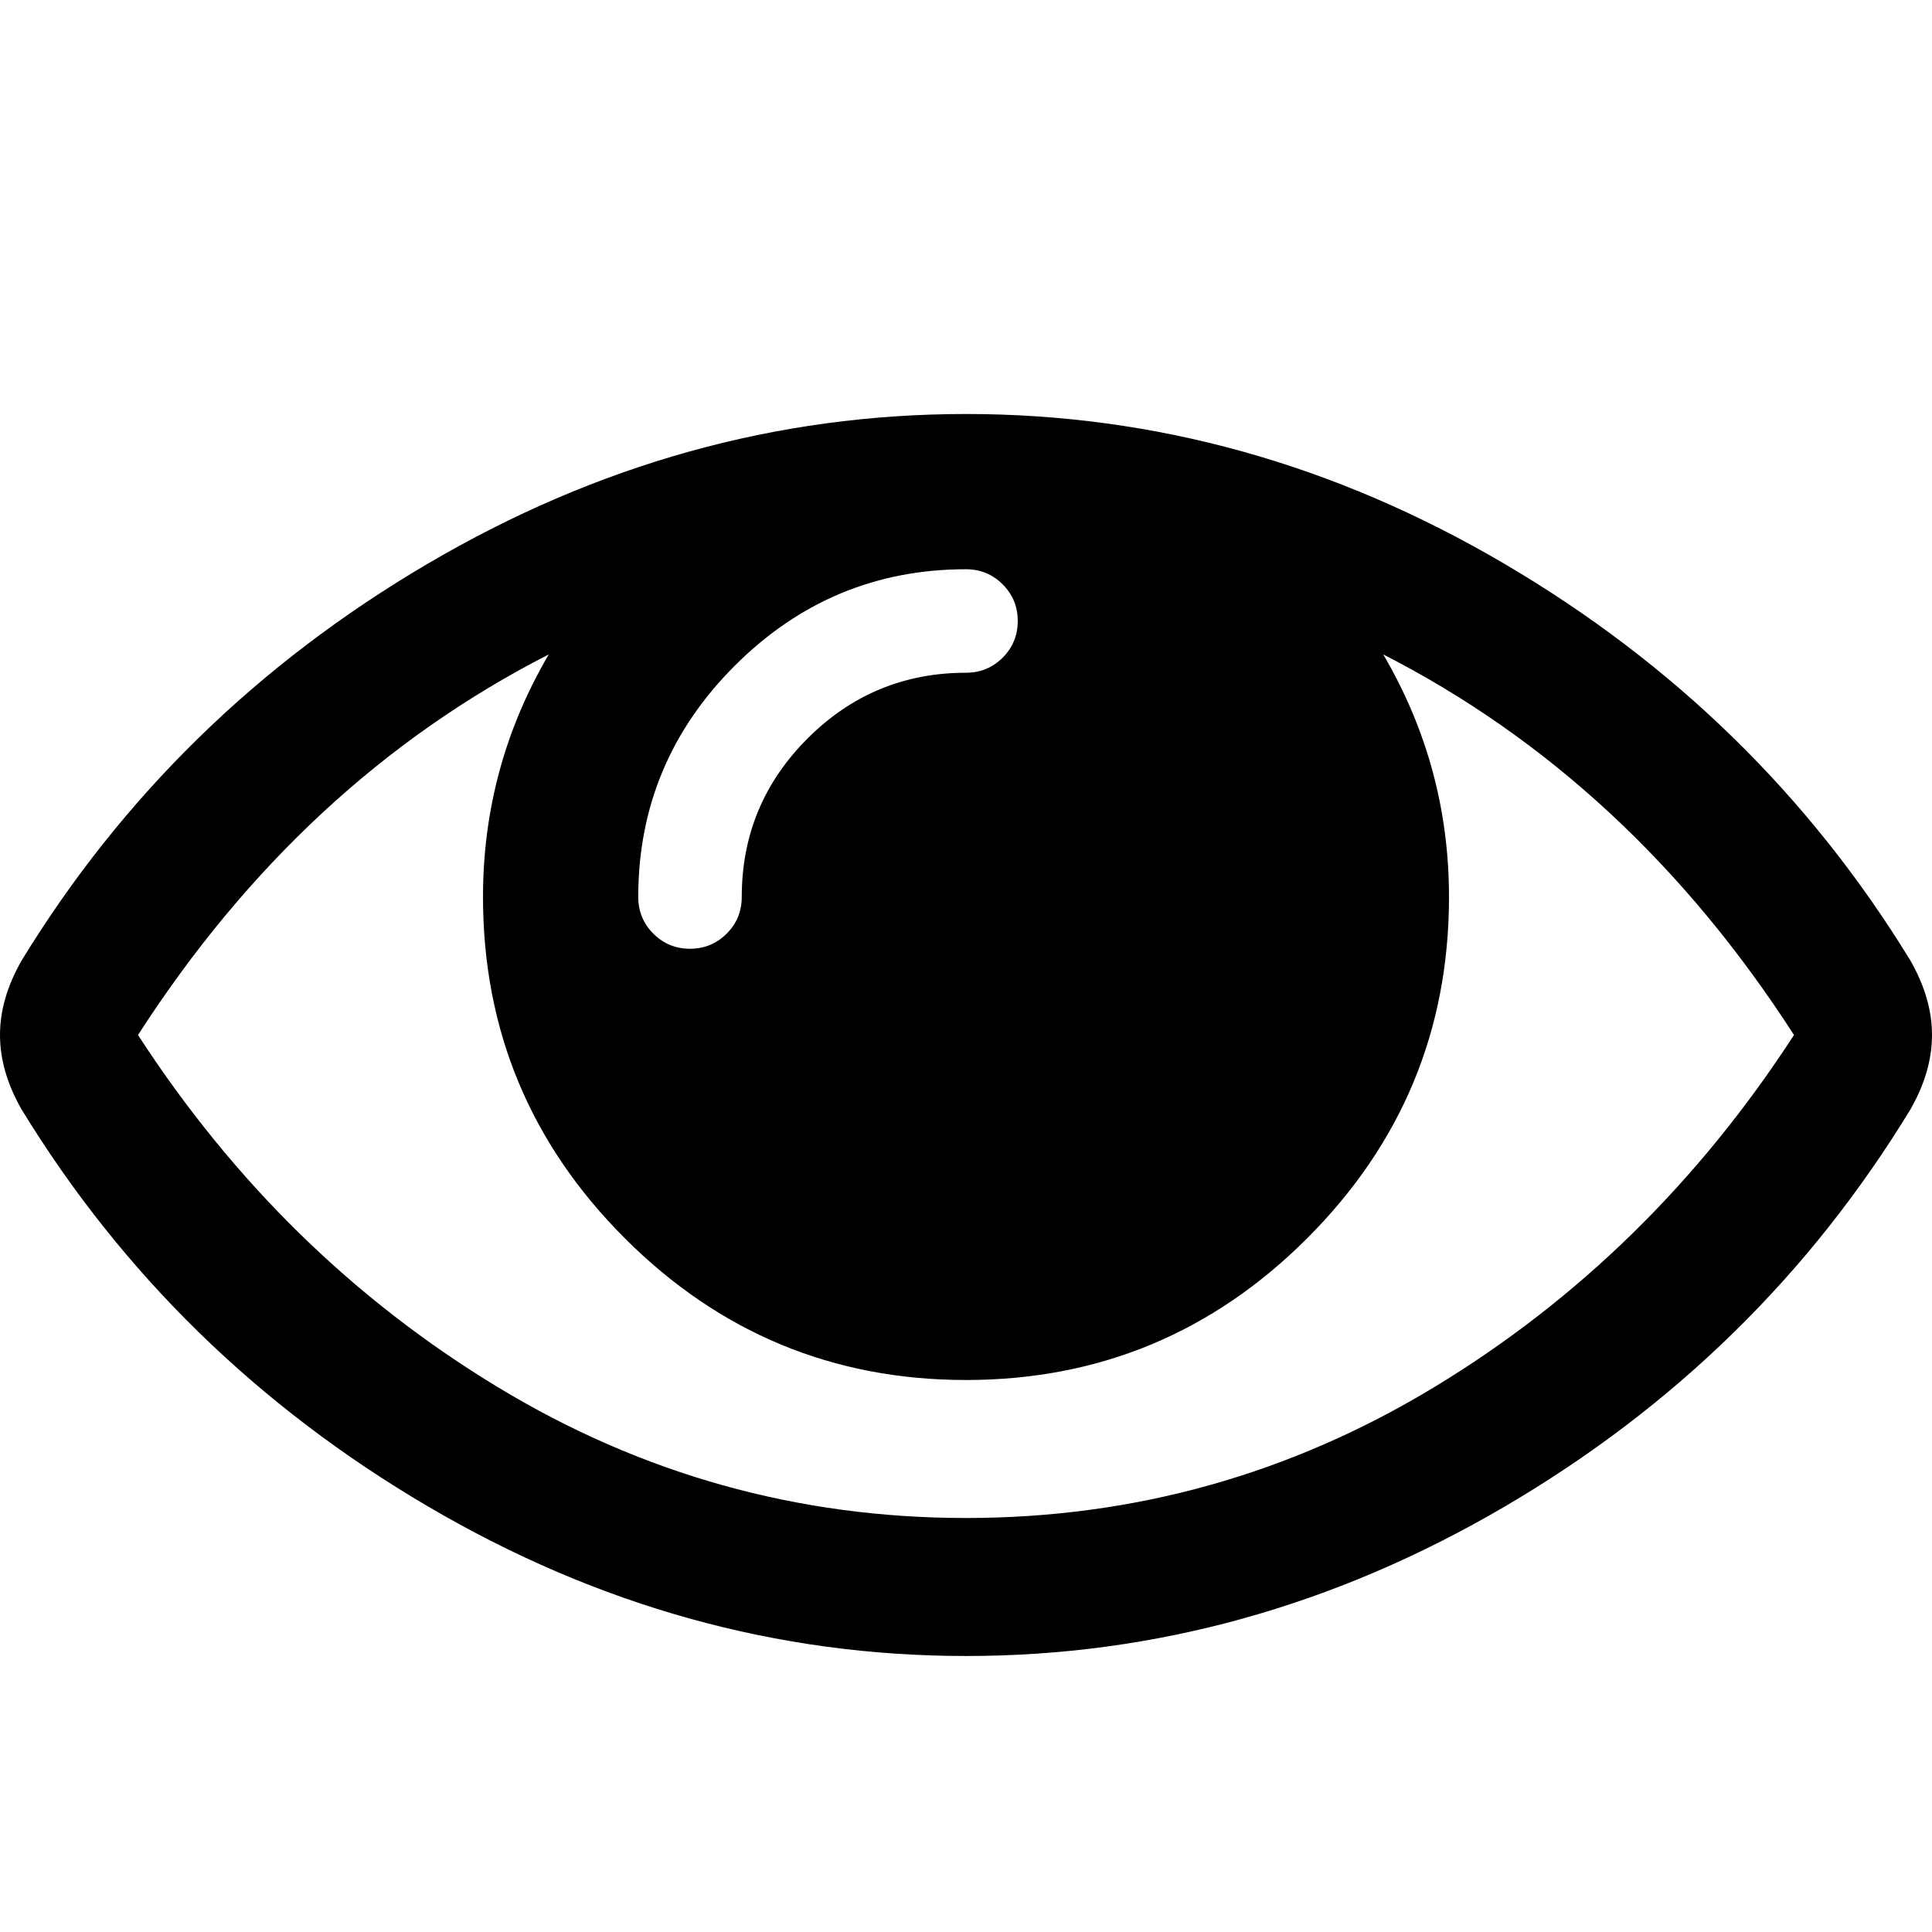
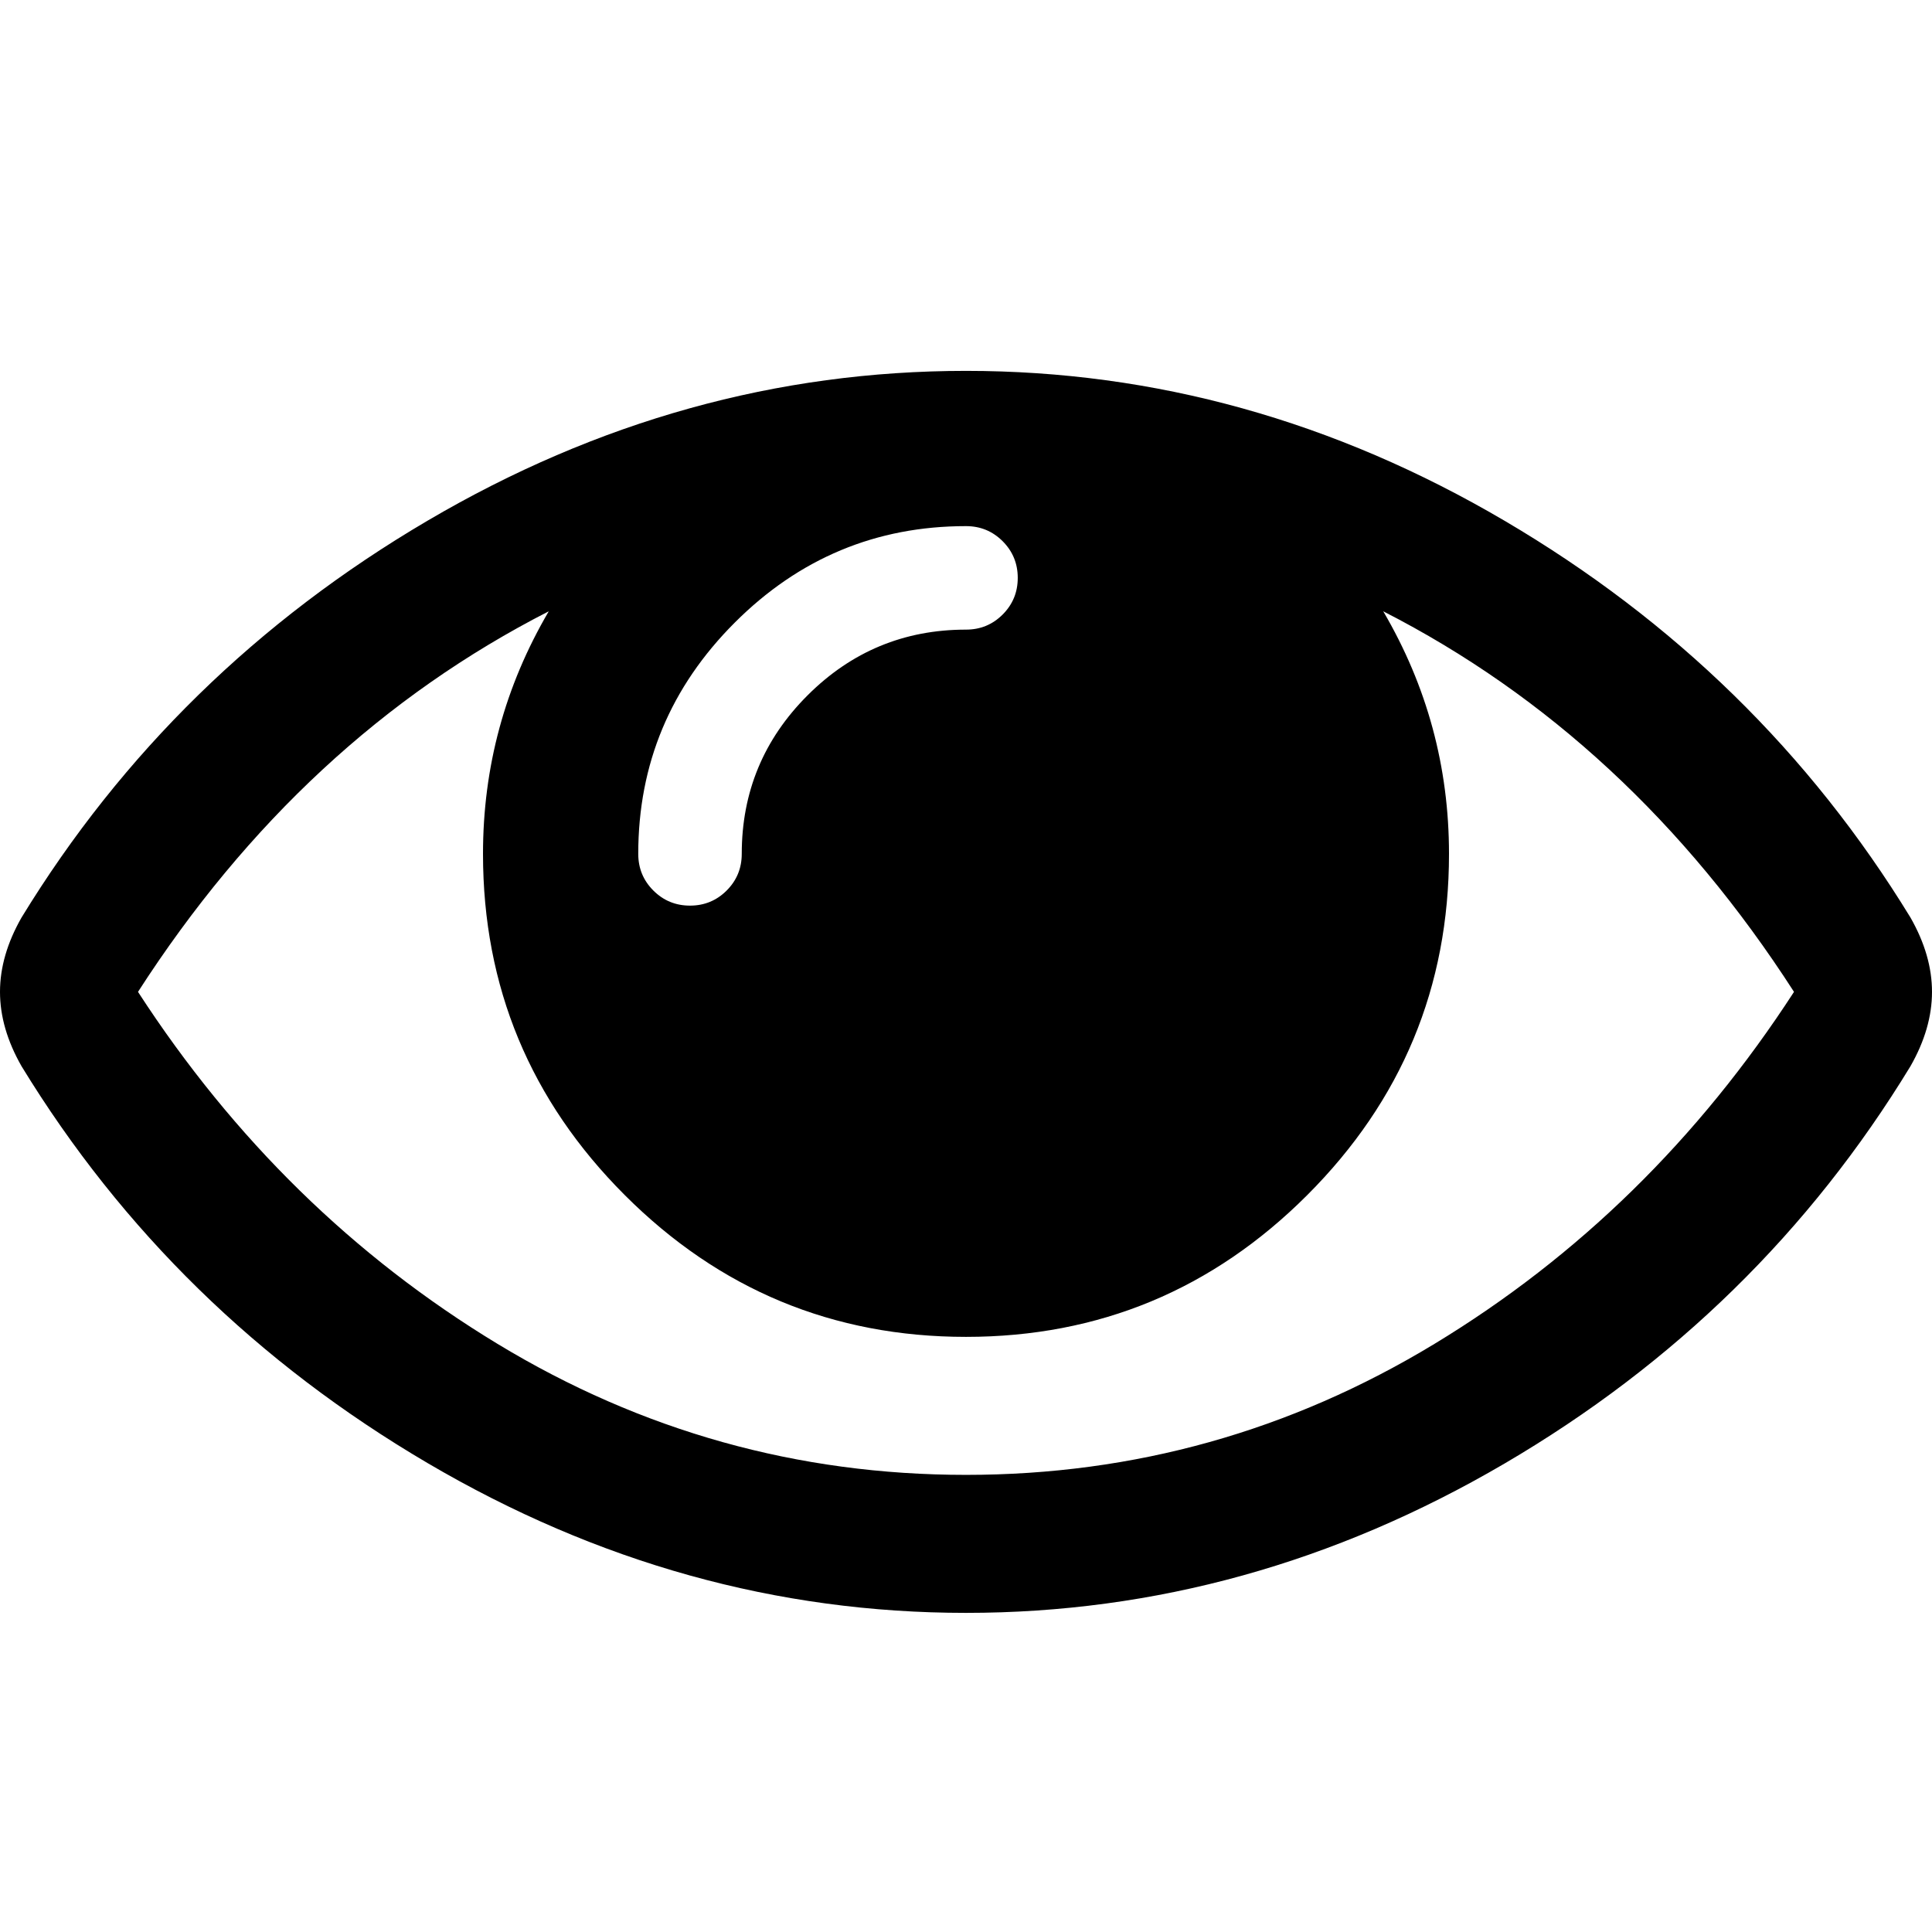
<svg class="svg-icon svg-icon-eye" viewBox="0 0 1792 1792">
-   <path d="M1664 960q-152-236-381-353 61 104 61 225 0 185-131.5 316.5t-316.5 131.5-316.5-131.5-131.5-316.5q0-121 61-225-229 117-381 353 133 205 333.5 326.5t434.5 121.5 434.5-121.5 333.5-326.5zm-720-384q0-20-14-34t-34-14q-125 0-214.5 89.5t-89.5 214.5q0 20 14 34t34 14 34-14 14-34q0-86 61-147t147-61q20 0 34-14t14-34zm848 384q0 34-20 69-140 230-376.5 368.5t-499.5 138.5-499.5-139-376.5-368q-20-35-20-69t20-69q140-229 376.5-368t499.5-139 499.5 139 376.5 368q20 35 20 69z" />
+   <path d="M1664 920q-152-236-381-353 61 104 61 225 0 185-131.5 316.5t-316.5 131.5-316.5-131.5-131.5-316.5q0-121 61-225-229 117-381 353 133 205 333.5 326.5t434.5 121.5 434.5-121.5 333.5-326.5zm-720-384q0-20-14-34t-34-14q-125 0-214.5 89.5t-89.5 214.5q0 20 14 34t34 14 34-14 14-34q0-86 61-147t147-61q20 0 34-14t14-34zm848 384q0 34-20 69-140 230-376.5 368.5t-499.5 138.5-499.5-139-376.5-368q-20-35-20-69t20-69q140-229 376.5-368t499.5-139 499.5 139 376.5 368q20 35 20 69z" />
</svg>
